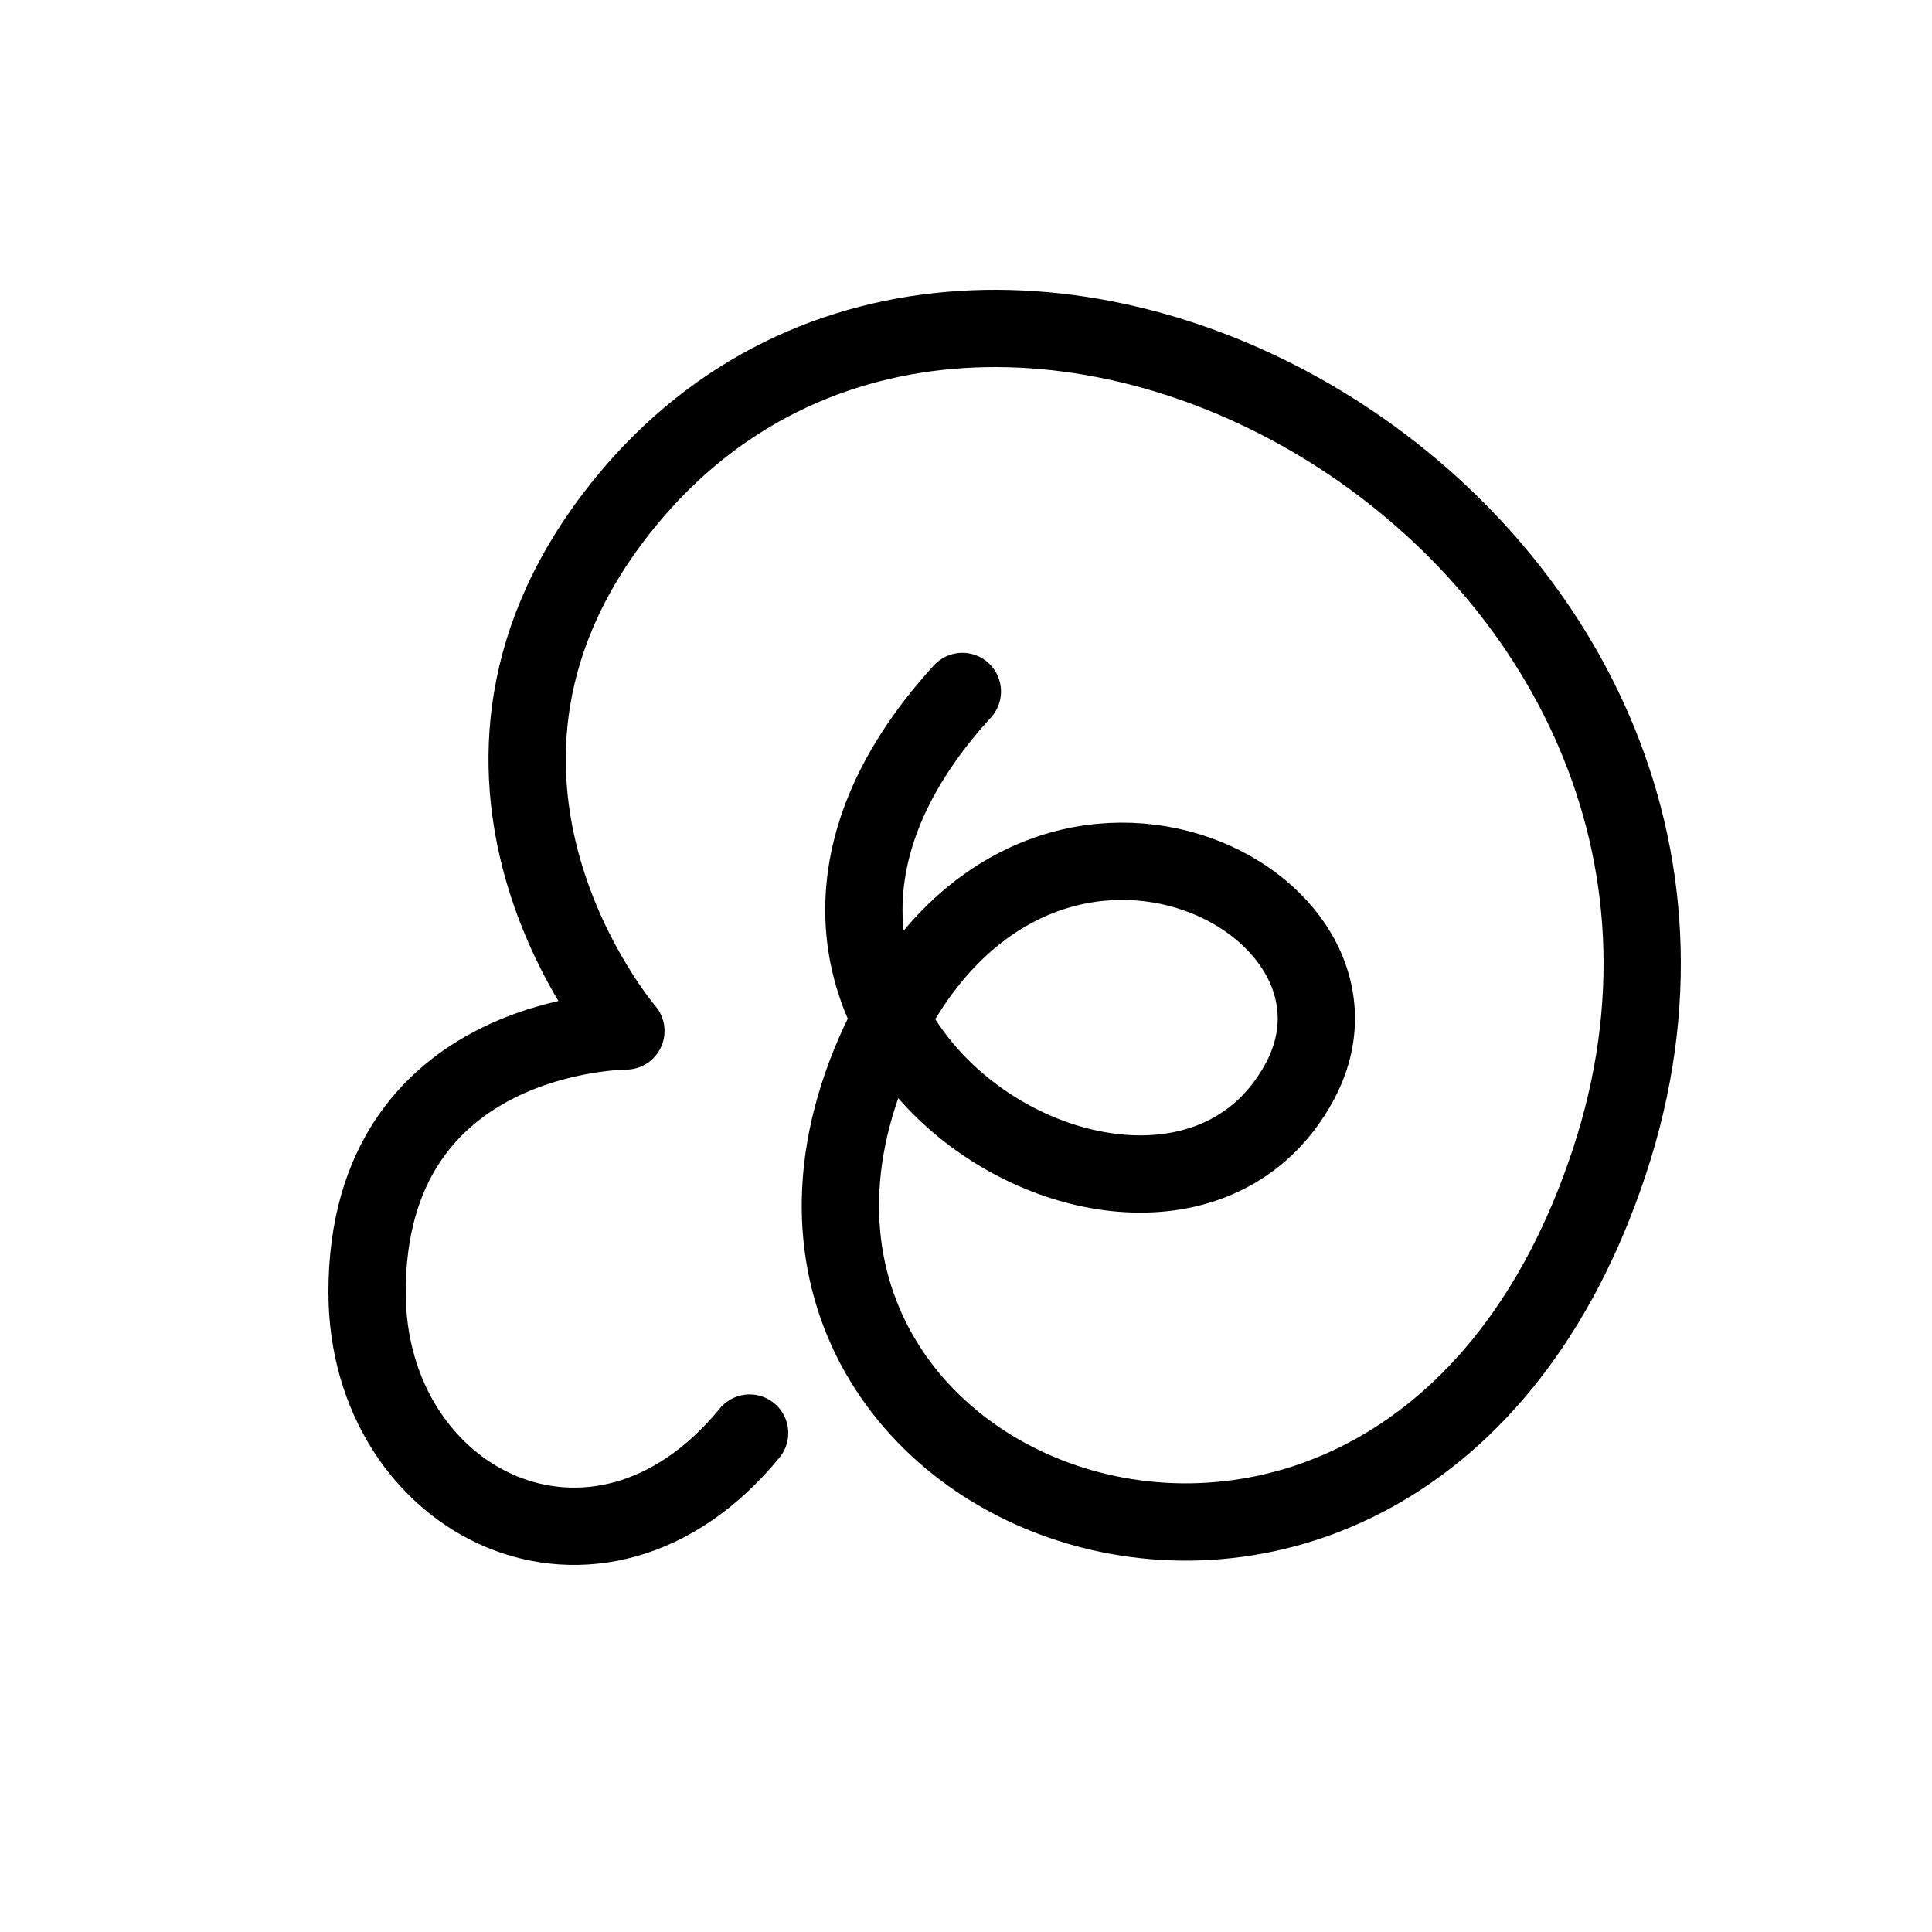
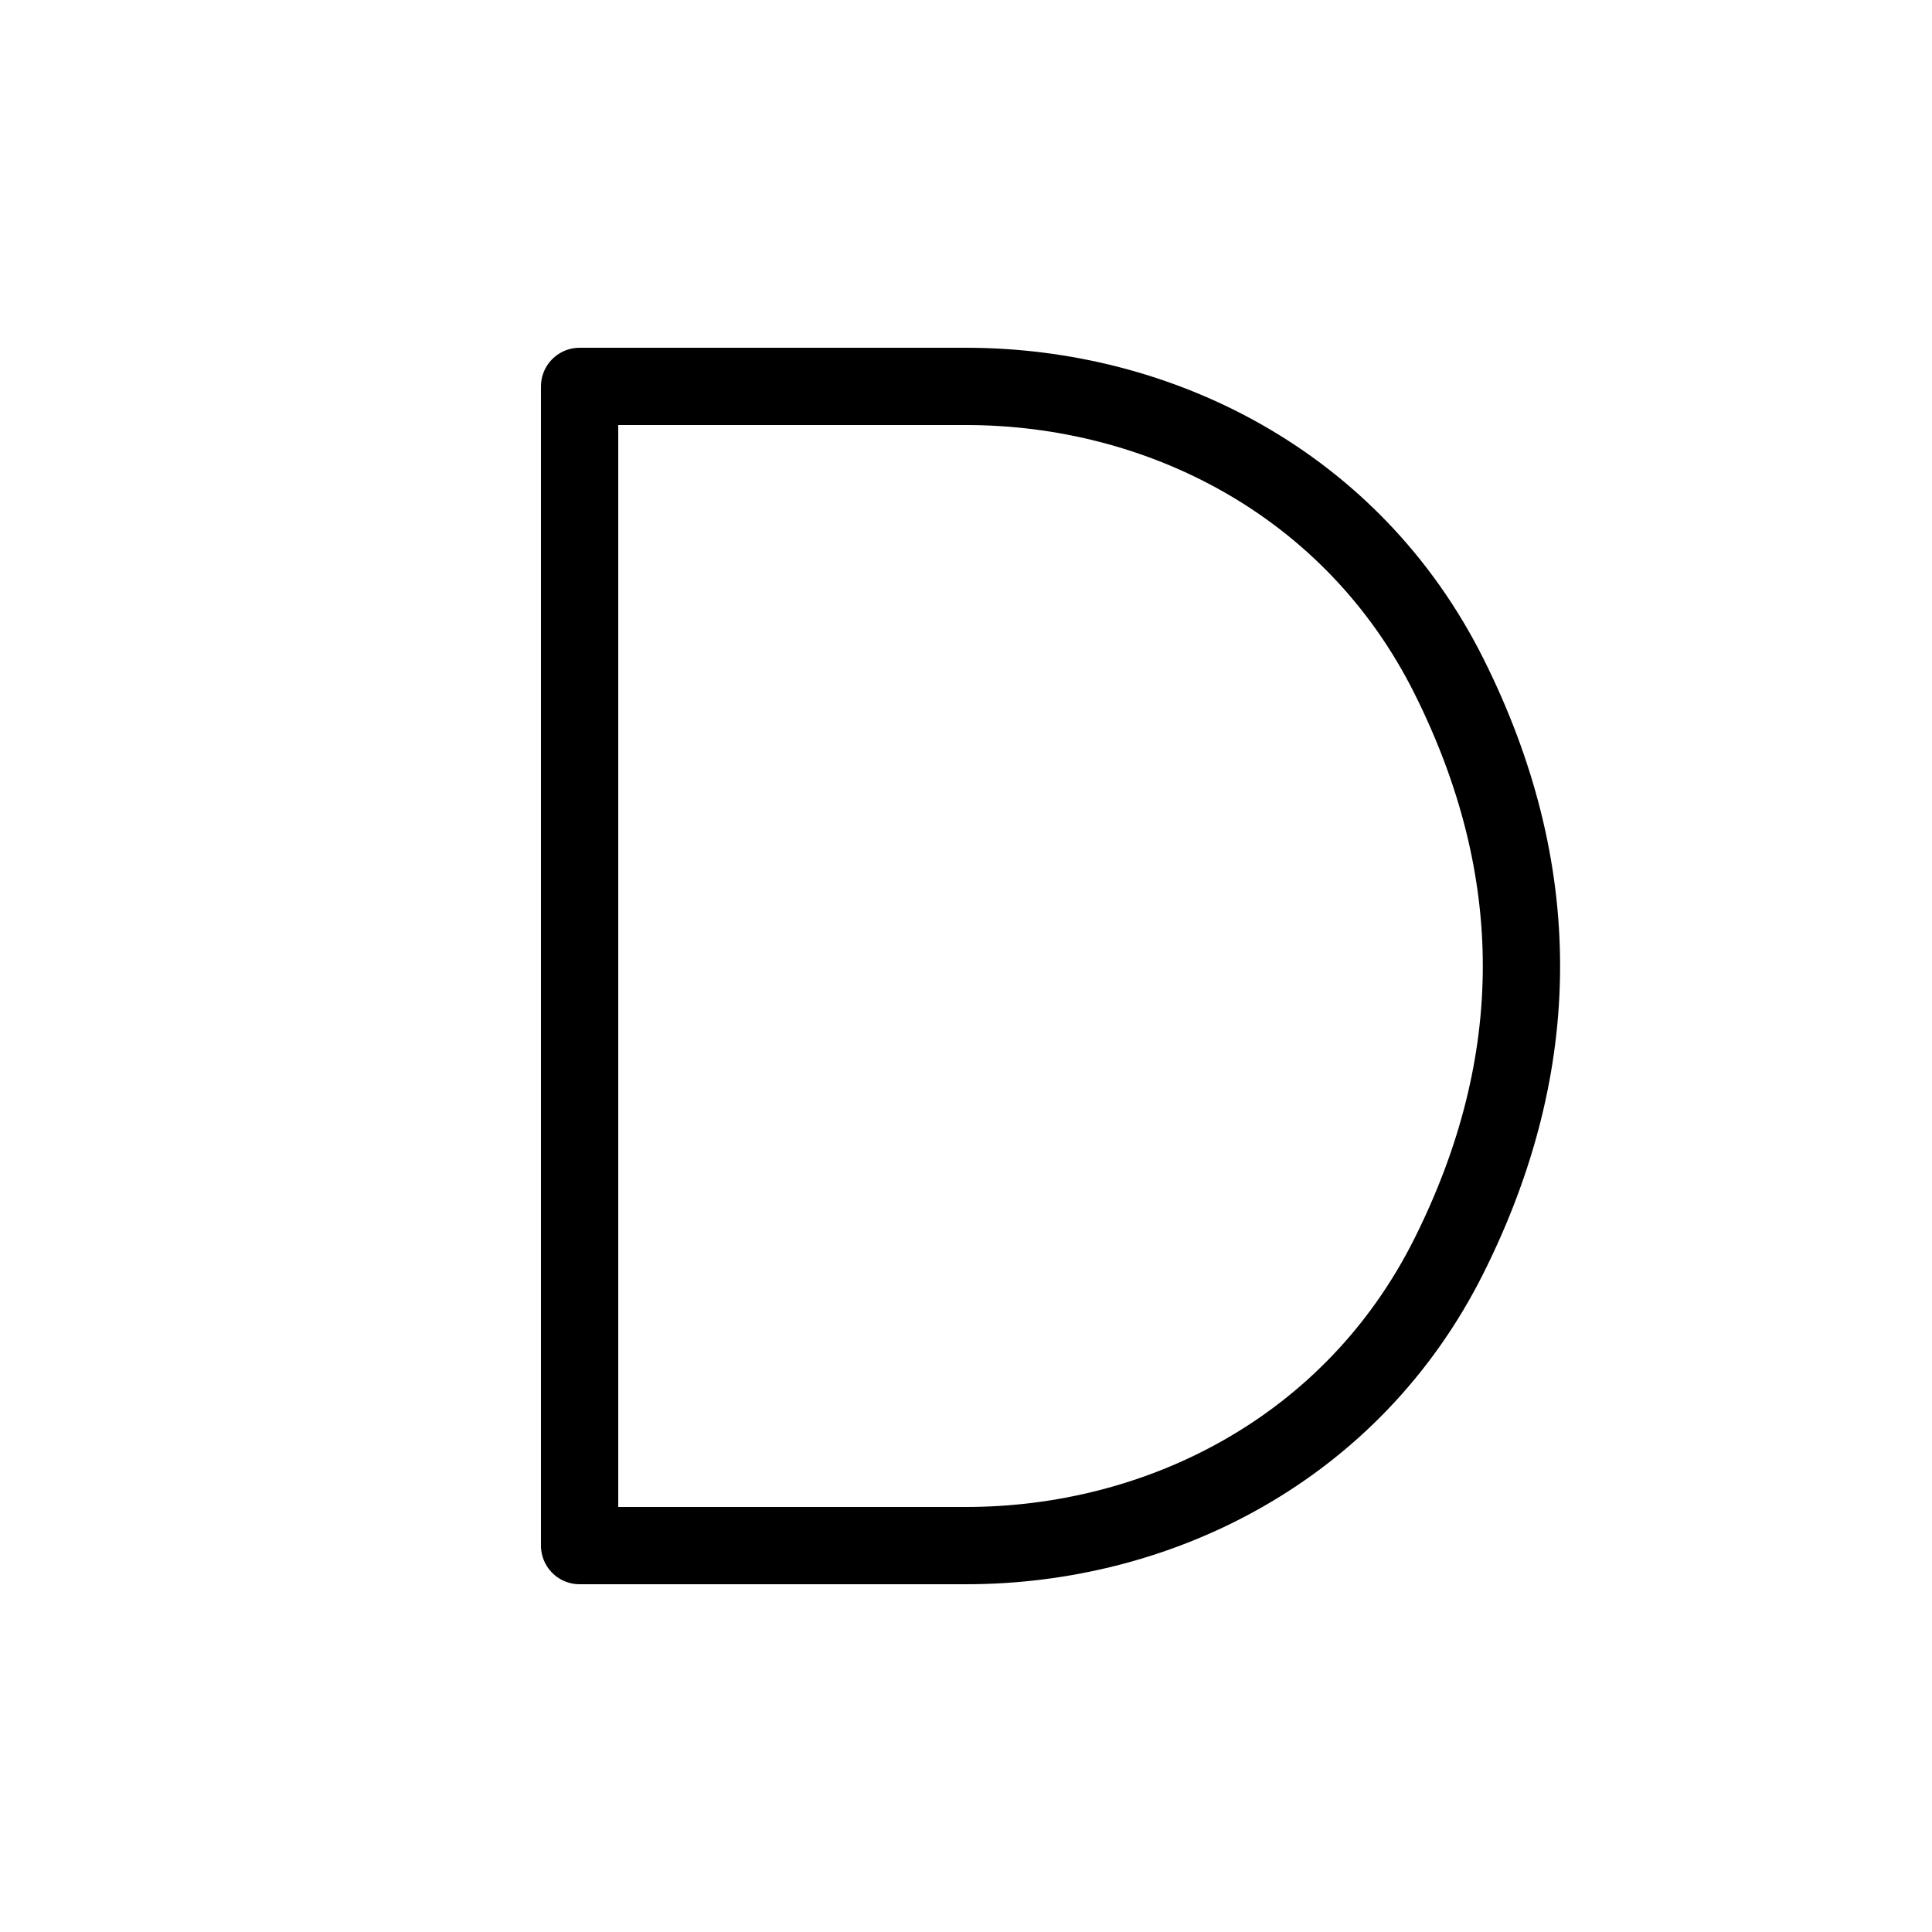
<svg xmlns="http://www.w3.org/2000/svg" width="500" height="500" viewBox="0 0 500 500" fill="none">
-   <path d="M194 370.877C154.613 418.935 95.002 389.157 95 334.416C94.998 266.826 161.982 266.816 161.982 266.816C161.982 266.816 104.483 199.974 161.967 129.811C255.999 15.039 470.102 138.395 416.517 300.62C362.931 462.844 168.682 388.47 228.966 266.816C269.155 185.713 362.185 233.03 336.138 280.34C300.952 344.249 168.681 266.816 249.06 178.954" stroke="black" stroke-width="20" stroke-linecap="round" stroke-linejoin="round" />
+   <path d="M150 100C150 100 200 100 250 100C300 100 350 125 375 175C400 225 400 275 375 325C350 375 300 400 250 400C200 400 150 400 150 400L150 100Z" stroke="currentColor" stroke-width="20" stroke-linecap="round" stroke-linejoin="round" pathLength="1" />
</svg>
